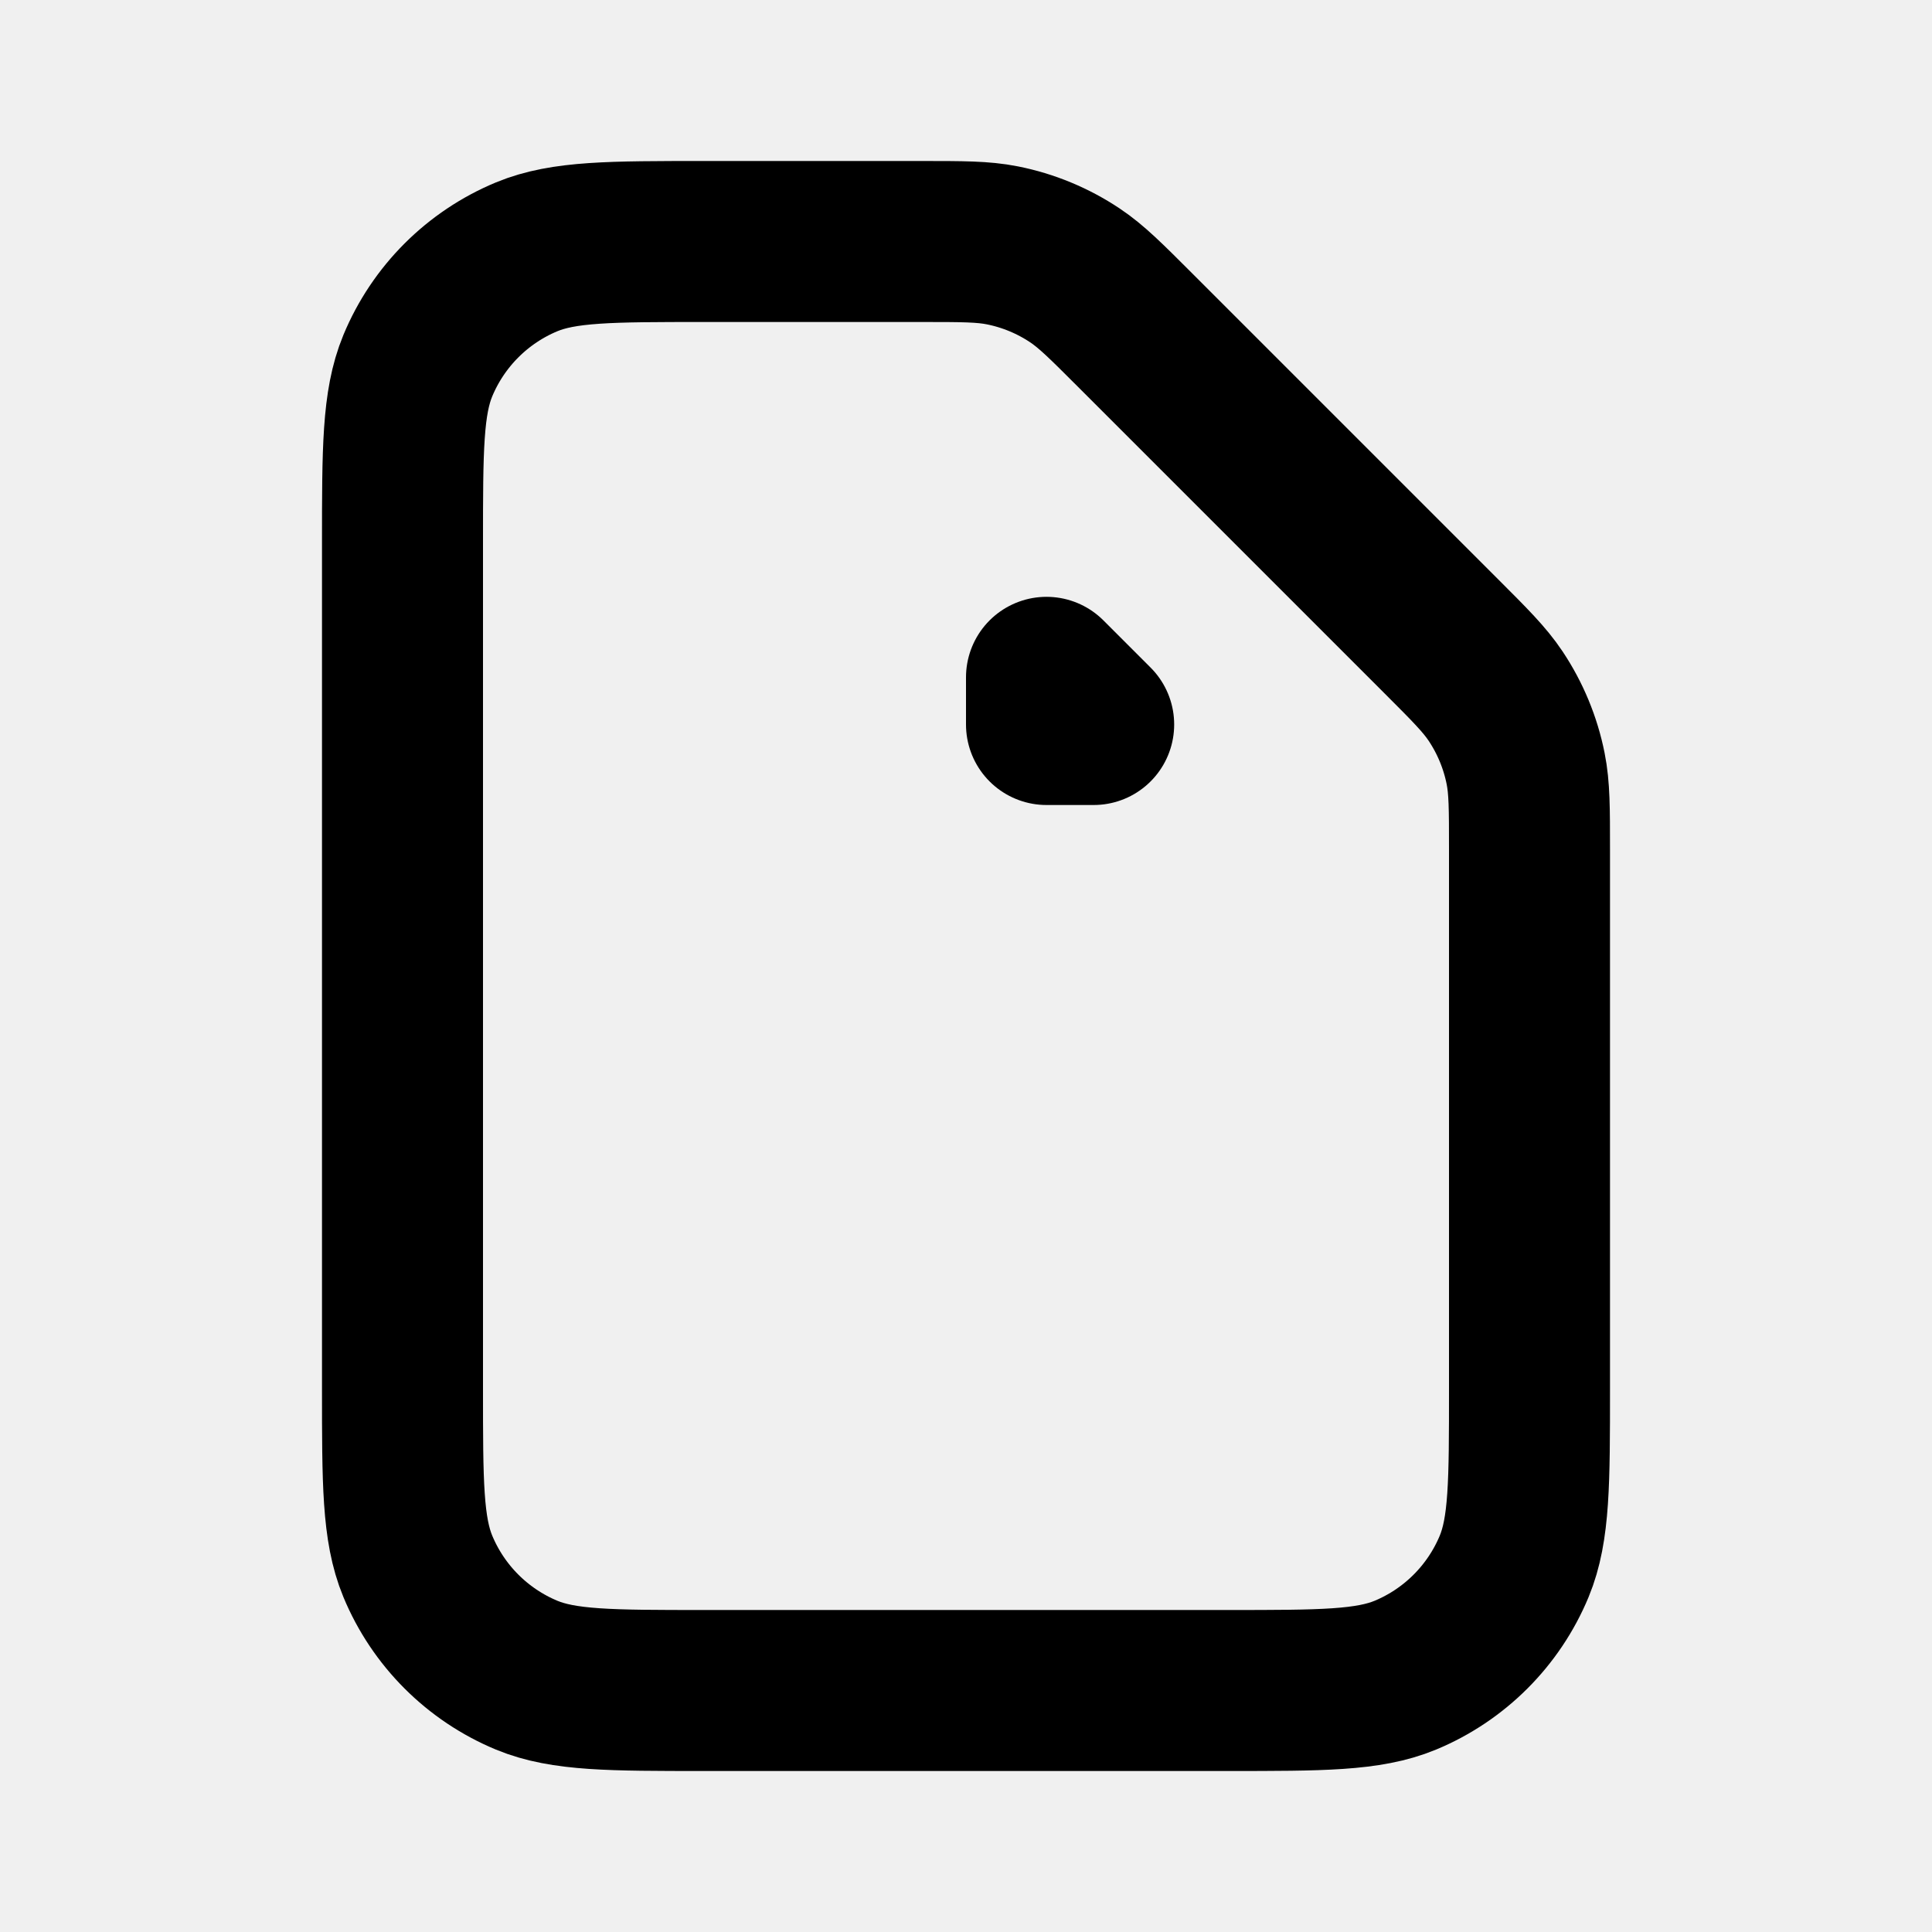
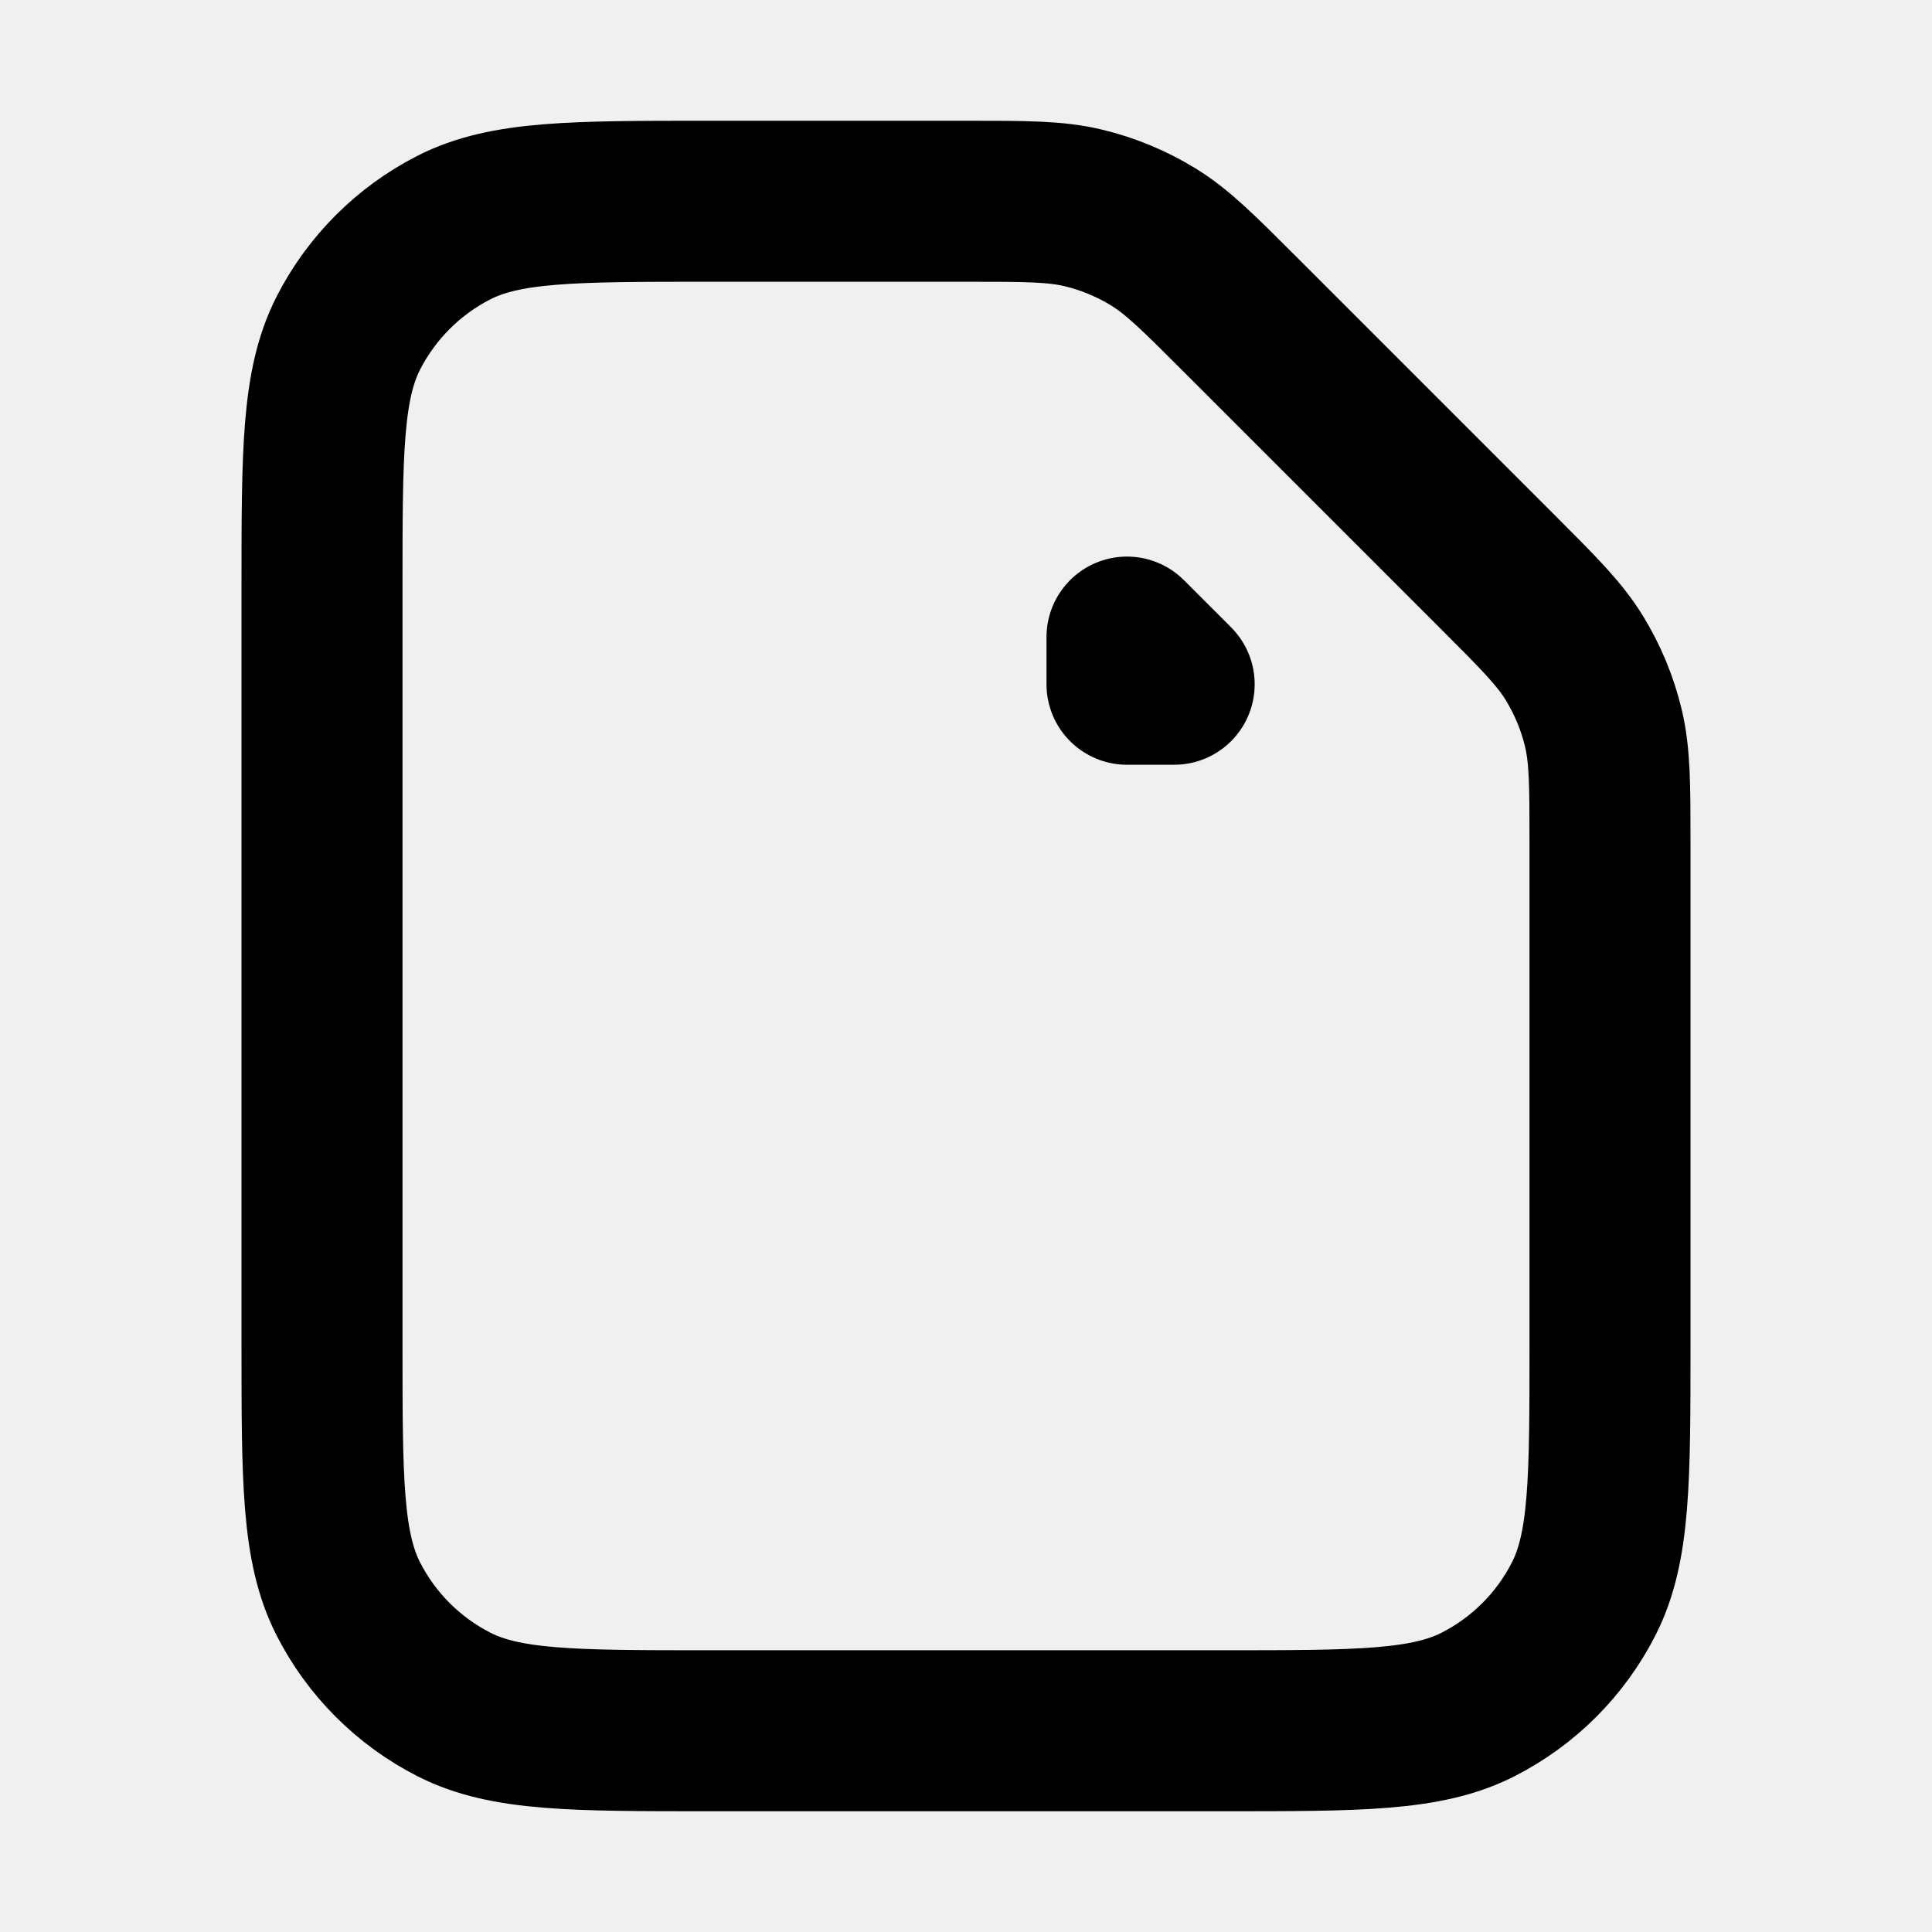
<svg xmlns="http://www.w3.org/2000/svg" width="24" height="24" viewBox="0 0 24 24" fill="none">
  <g clip-path="url(#clip0)">
-     <path d="M5 6.75C5 5.585 5 5.003 5.19 4.543C5.444 3.931 5.931 3.444 6.543 3.19C7.003 3 7.585 3 8.75 3H11.447C11.956 3 12.211 3 12.452 3.048C12.774 3.112 13.08 3.239 13.353 3.421C13.558 3.558 13.738 3.738 14.098 4.098L17.902 7.902C18.262 8.262 18.442 8.442 18.579 8.647C18.761 8.92 18.888 9.226 18.952 9.548C19 9.789 19 10.044 19 10.553V17.25C19 18.415 19 18.997 18.81 19.457C18.556 20.069 18.069 20.556 17.457 20.81C16.997 21 16.415 21 15.25 21H8.75C7.585 21 7.003 21 6.543 20.81C5.931 20.556 5.444 20.069 5.19 19.457C5 18.997 5 18.415 5 17.25V6.75Z" stroke="black" stroke-width="2" stroke-linecap="round" stroke-linejoin="round" />
-     <path d="M13 9V8.414L13.586 9H13Z" stroke="black" stroke-width="2" stroke-linejoin="round" />
+     <path d="M4 7.3C4 5.62 4 4.78 4.327 4.138C4.615 3.574 5.074 3.115 5.638 2.827C6.28 2.5 7.12 2.5 8.8 2.5H12.012C12.745 2.5 13.112 2.5 13.458 2.583C13.764 2.656 14.056 2.778 14.325 2.942C14.628 3.128 14.887 3.387 15.406 3.906L18.594 7.094C19.113 7.613 19.372 7.872 19.558 8.175C19.722 8.444 19.844 8.736 19.917 9.042C20 9.388 20 9.754 20 10.488V16.7C20 18.38 20 19.22 19.673 19.862C19.385 20.427 18.927 20.885 18.362 21.173C17.72 21.5 16.88 21.5 15.2 21.5H8.8C7.12 21.5 6.28 21.5 5.638 21.173C5.074 20.885 4.615 20.427 4.327 19.862C4 19.22 4 18.38 4 16.7V7.3Z" stroke="black" stroke-width="2" stroke-linecap="round" stroke-linejoin="round" />
+     <path d="M14 8.5V7.914L14.586 8.5H14Z" stroke="black" stroke-width="2" stroke-linejoin="round" />
  </g>
  <defs>
    <clipPath id="clip0">
      <rect width="24" height="24" fill="white" />
    </clipPath>
  </defs>
</svg>
